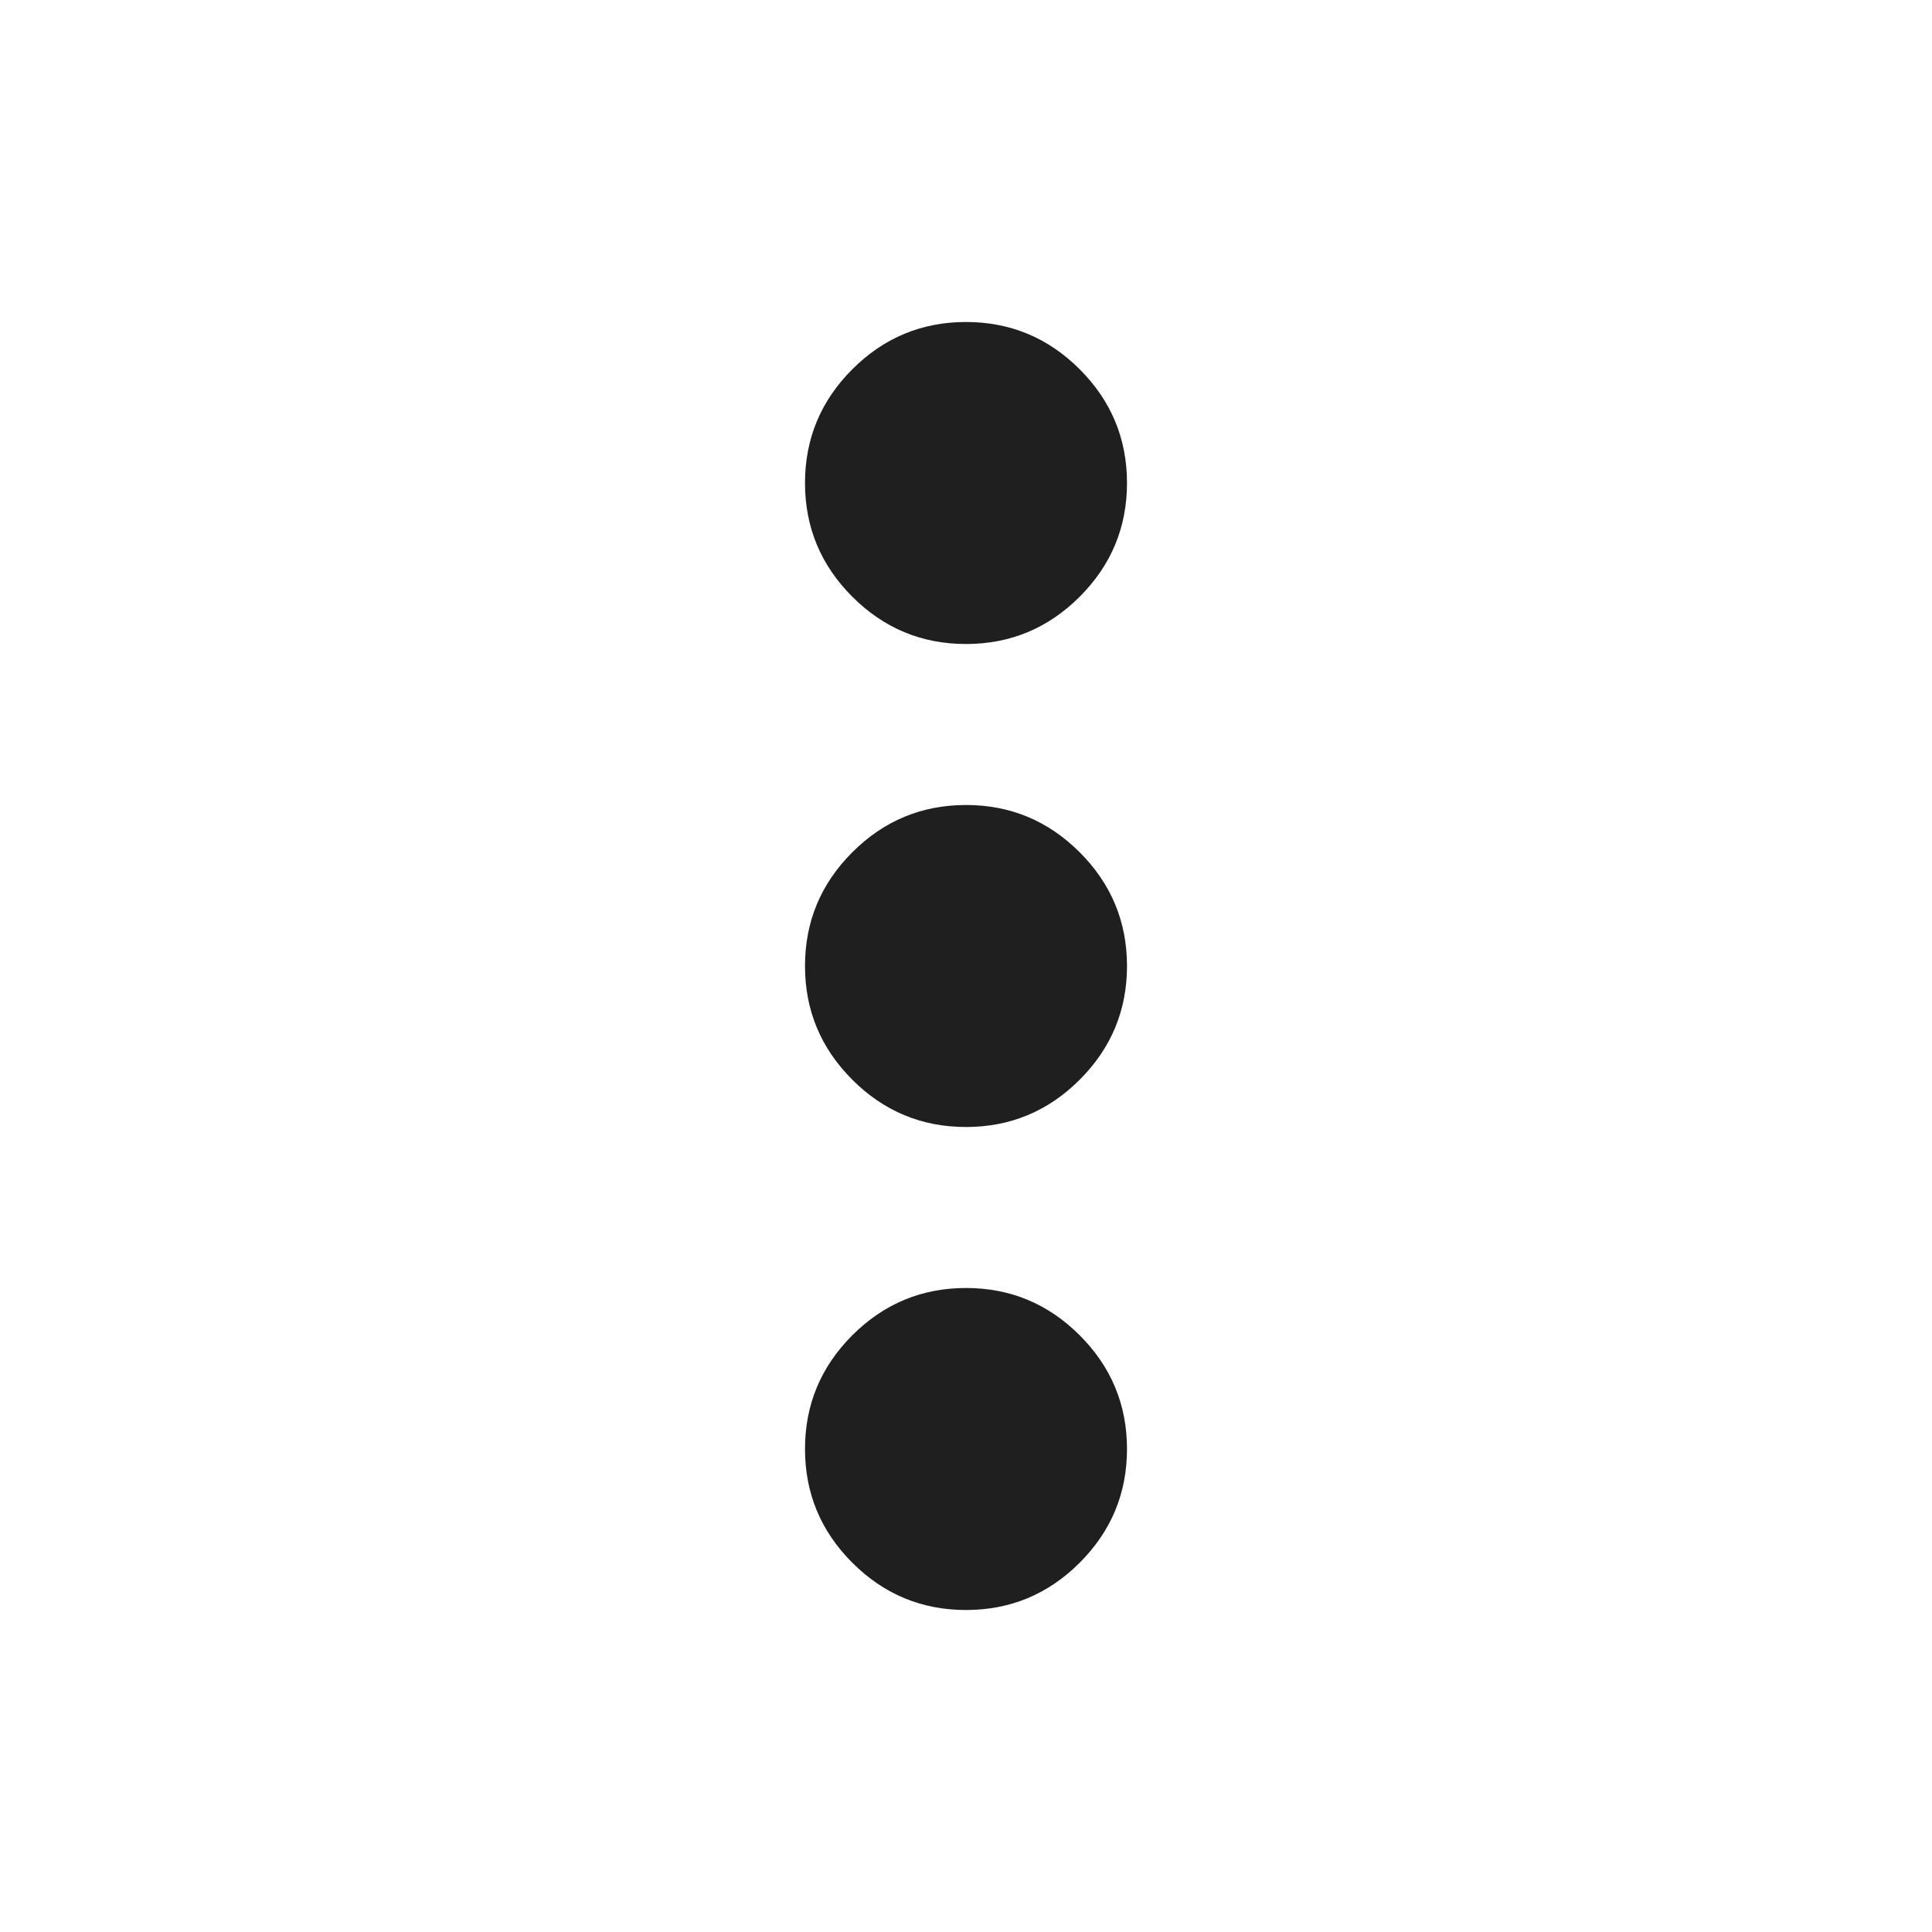
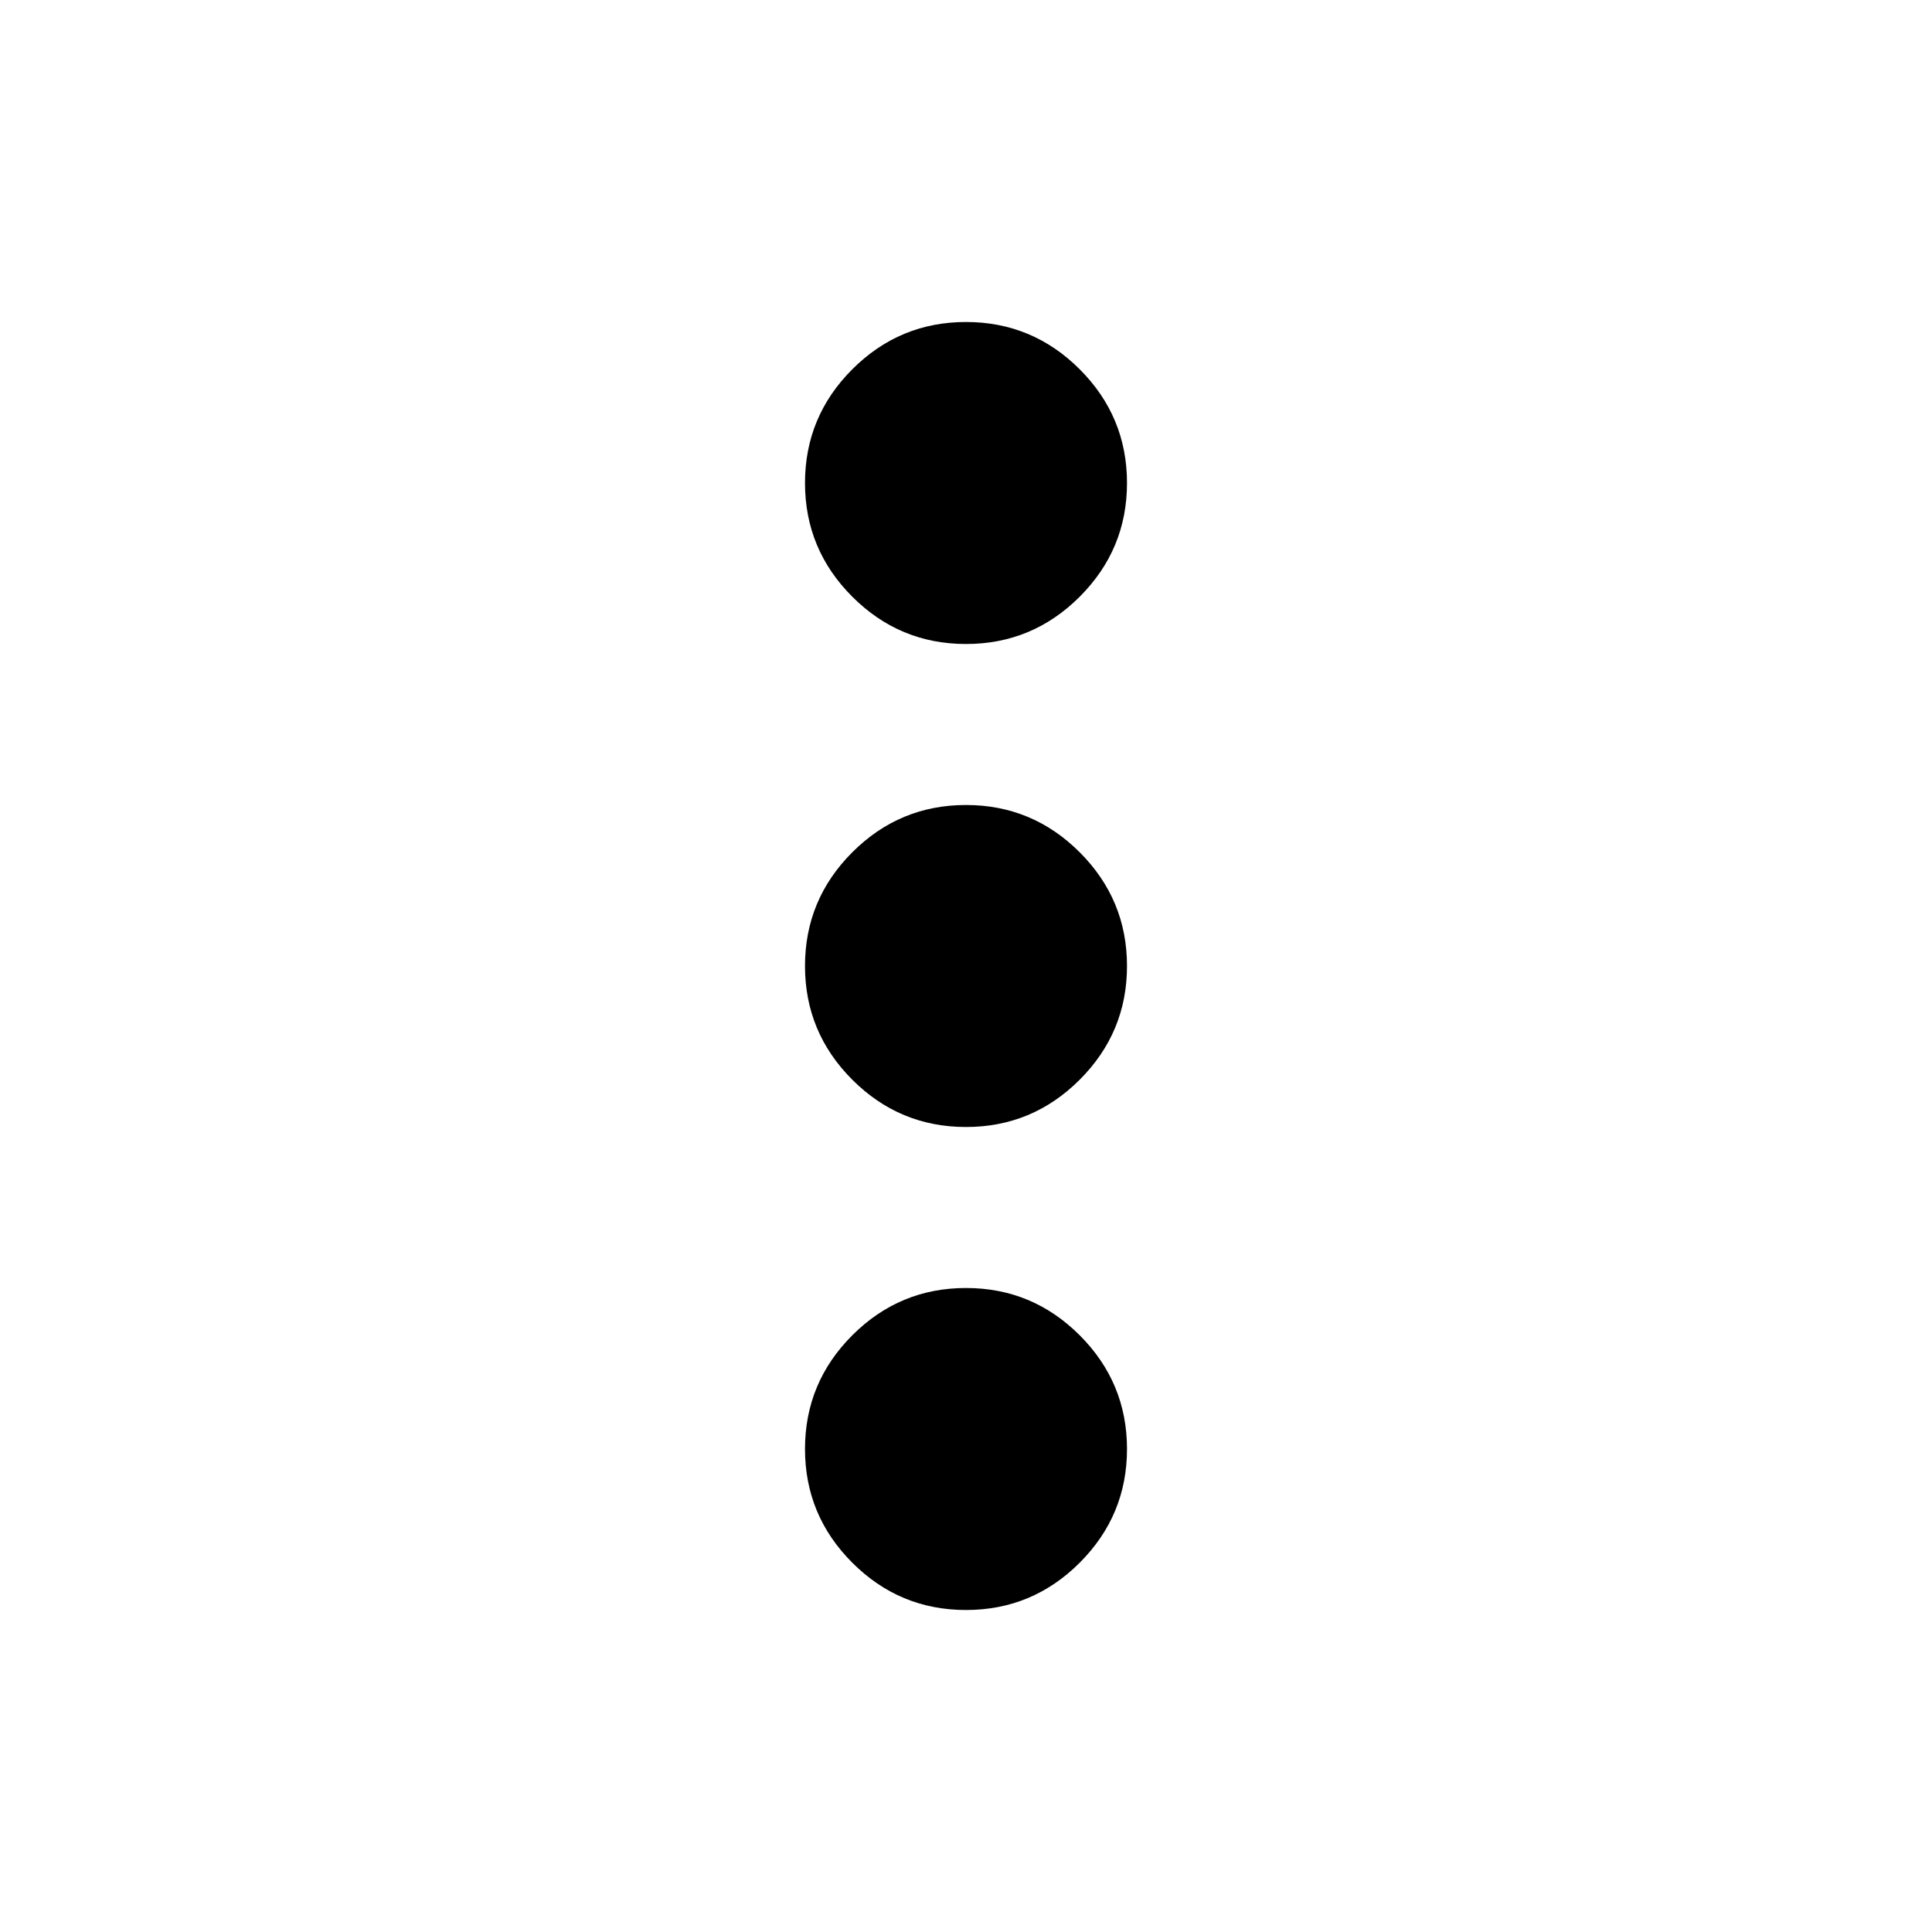
- <svg xmlns="http://www.w3.org/2000/svg" height="24px" viewBox="0 -960 960 960" width="24px" fill="#1f1f1f">
+ <svg xmlns="http://www.w3.org/2000/svg" height="24px" viewBox="0 -960 960 960" width="24px" fill="currentColor">
  <path d="M480-160q-33 0-56.5-23.5T400-240q0-33 23.5-56.5T480-320q33 0 56.5 23.5T560-240q0 33-23.5 56.5T480-160Zm0-240q-33 0-56.5-23.5T400-480q0-33 23.5-56.5T480-560q33 0 56.5 23.5T560-480q0 33-23.5 56.5T480-400Zm0-240q-33 0-56.5-23.5T400-720q0-33 23.5-56.5T480-800q33 0 56.5 23.5T560-720q0 33-23.5 56.5T480-640Z" />
</svg>
